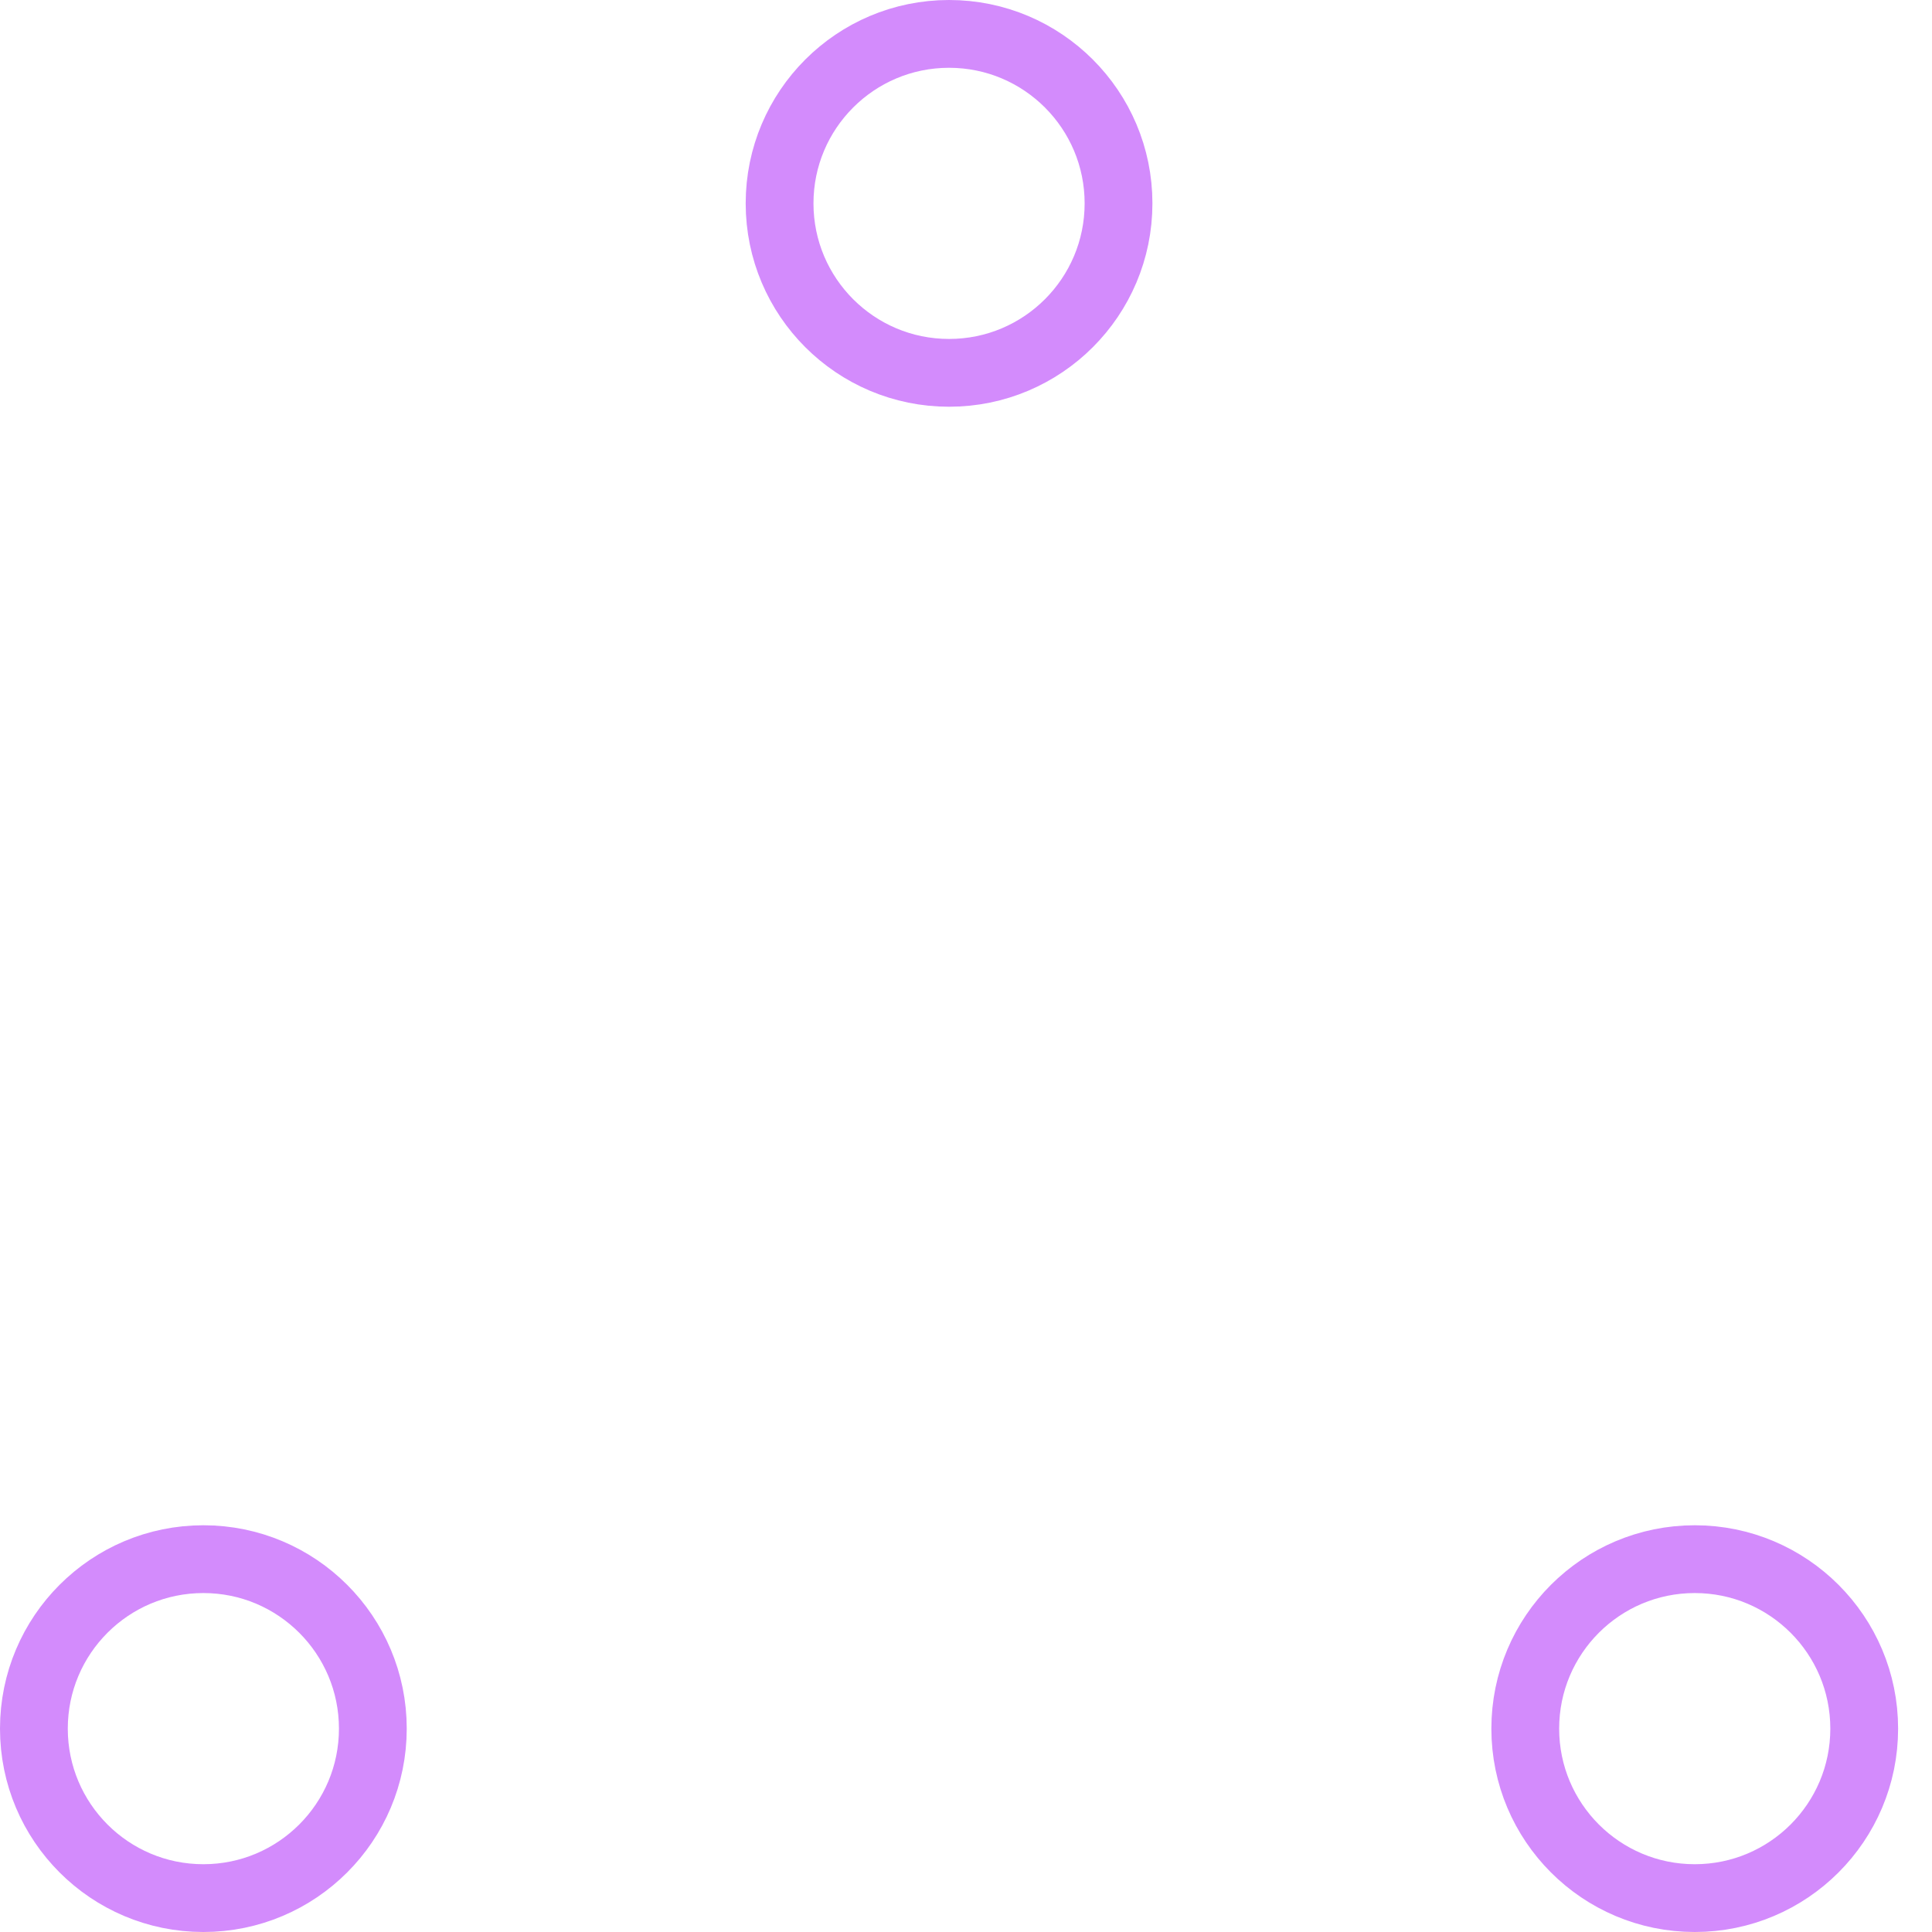
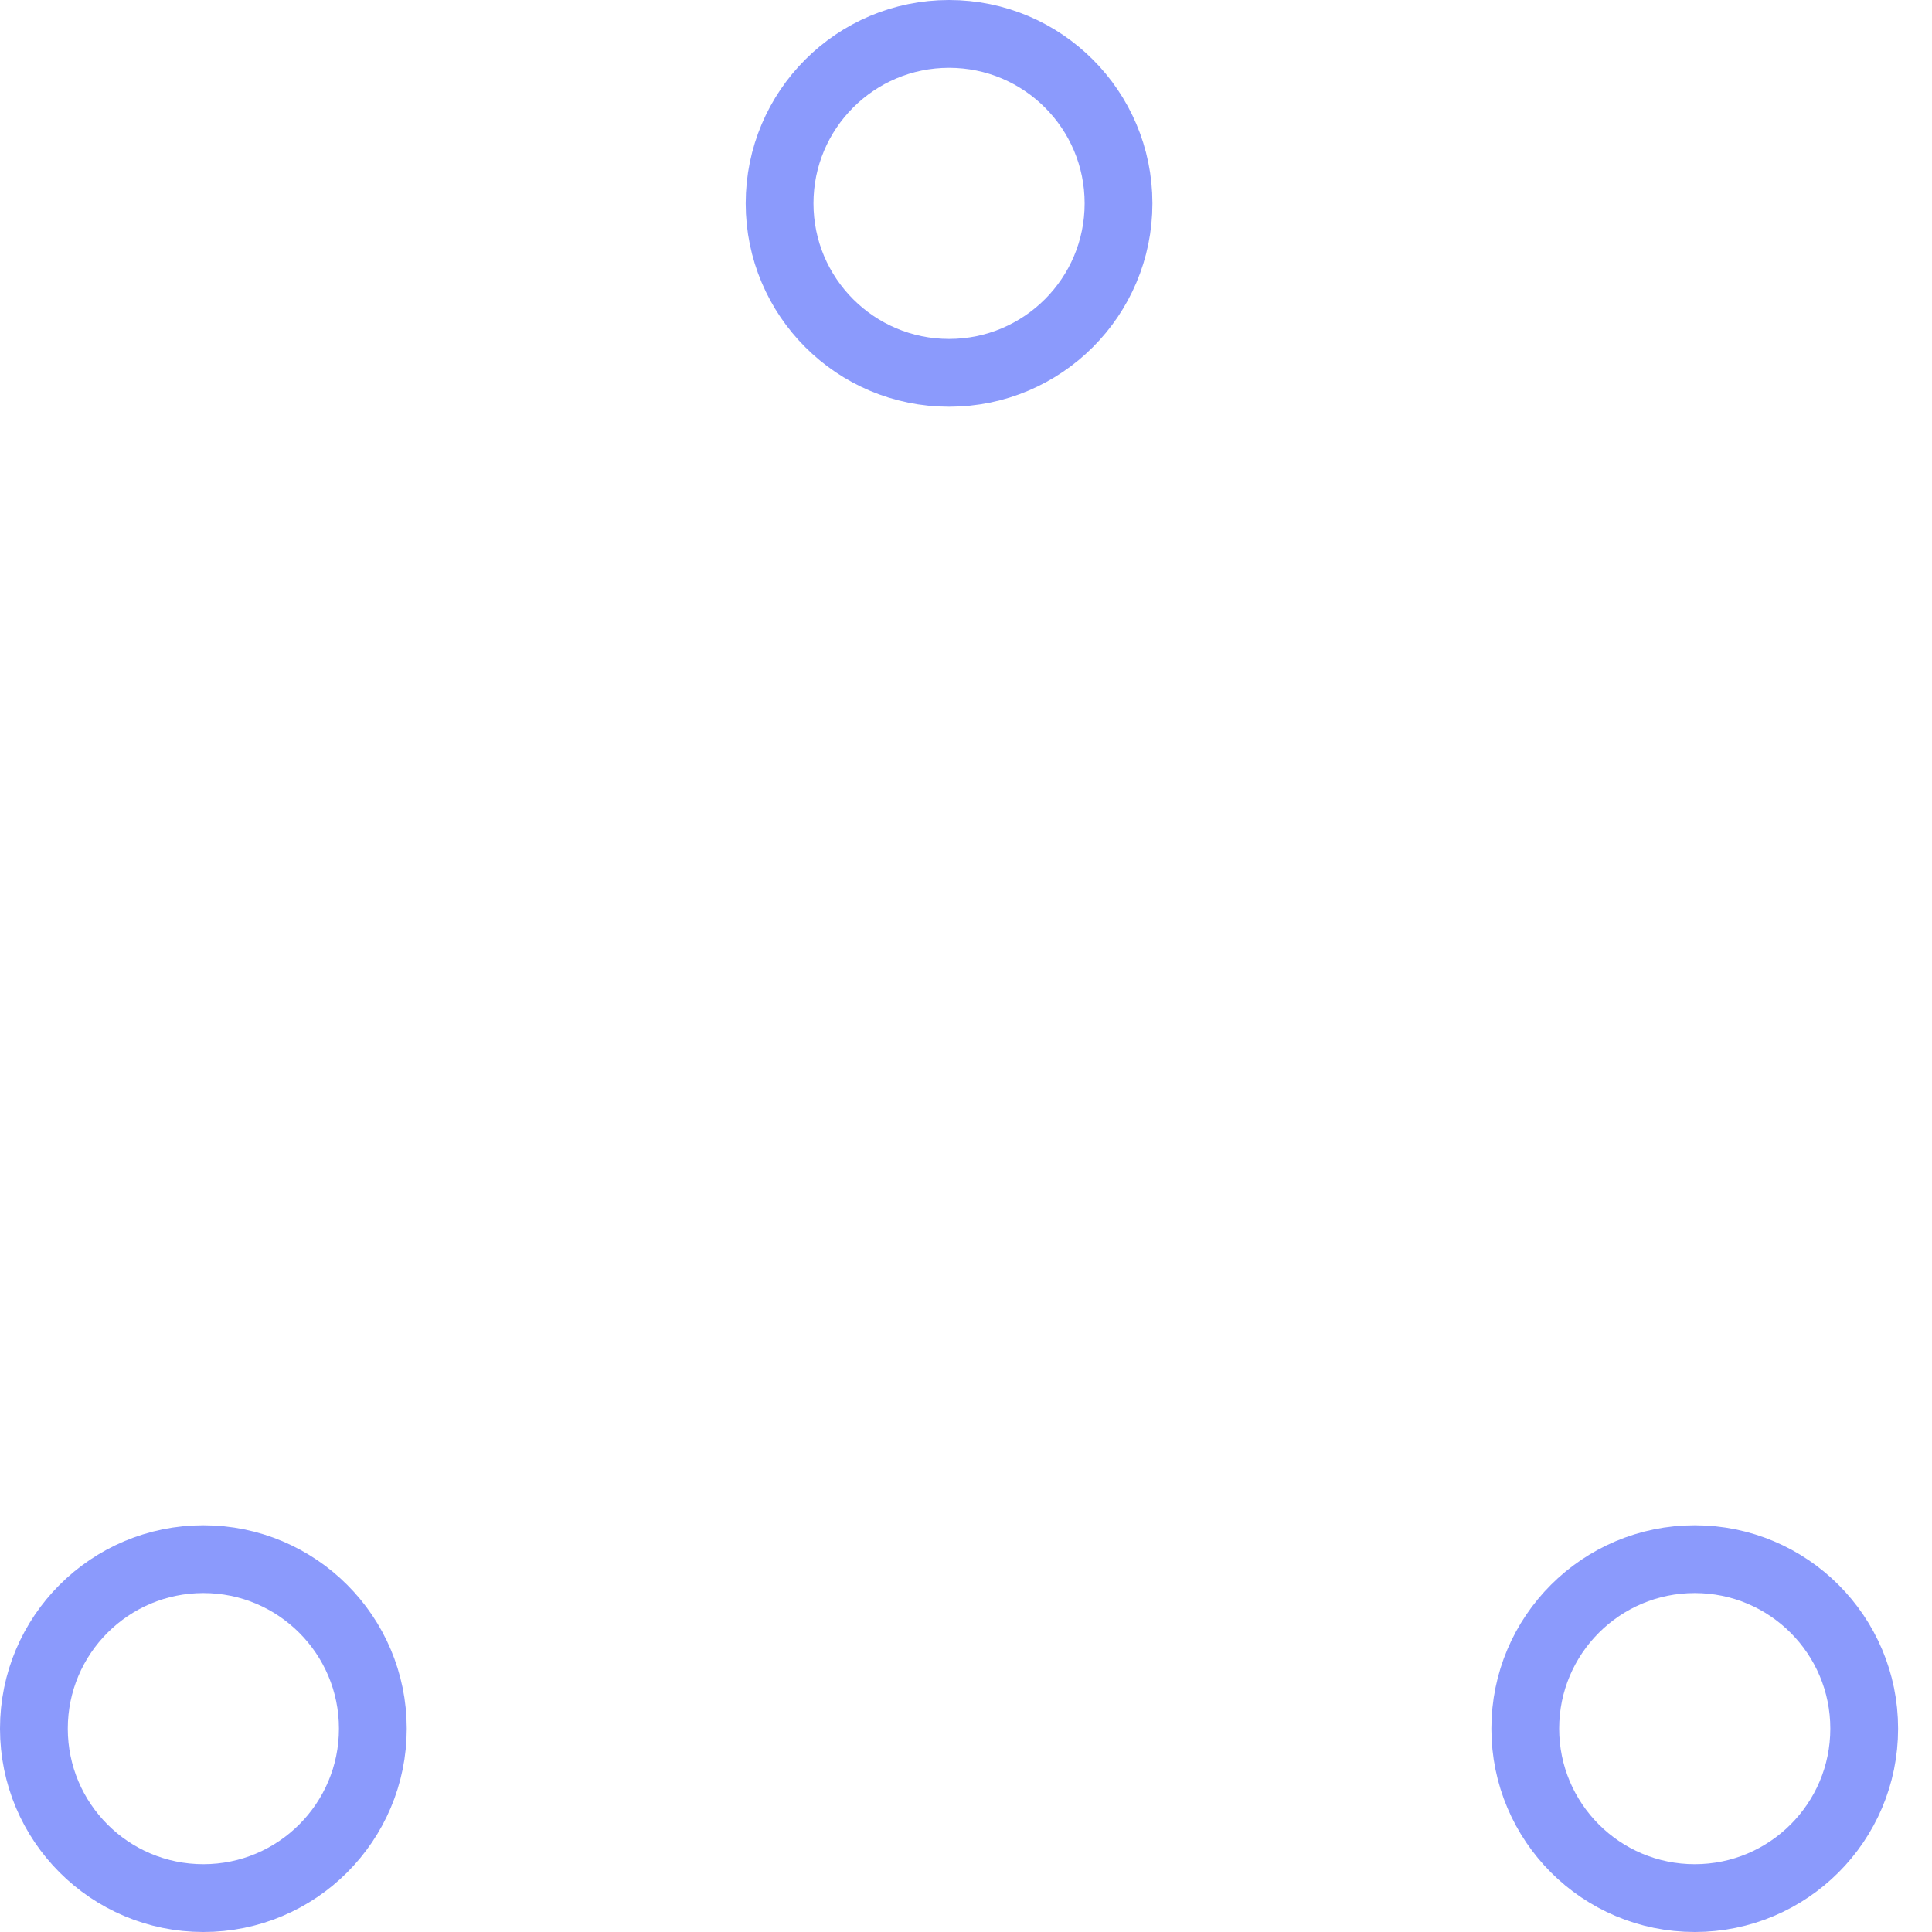
- <svg xmlns="http://www.w3.org/2000/svg" width="80" height="80" viewBox="0 0 57 57" stroke="#d38bfc">
+ <svg xmlns="http://www.w3.org/2000/svg" width="80" height="80" viewBox="0 0 57 57" stroke="#8b9afc">
  <g fill="none" fill-rule="evenodd">
    <g transform="translate(1 1)" stroke-width="2">
      <circle cx="5" cy="50" r="5">
        <animate attributeName="cy" begin="0s" dur="2.2s" values="50;5;50;50" calcMode="linear" repeatCount="indefinite" />
        <animate attributeName="cx" begin="0s" dur="2.2s" values="5;27;49;5" calcMode="linear" repeatCount="indefinite" />
      </circle>
      <circle cx="27" cy="5" r="5">
        <animate attributeName="cy" begin="0s" dur="2.2s" from="5" to="5" values="5;50;50;5" calcMode="linear" repeatCount="indefinite" />
        <animate attributeName="cx" begin="0s" dur="2.2s" from="27" to="27" values="27;49;5;27" calcMode="linear" repeatCount="indefinite" />
      </circle>
      <circle cx="49" cy="50" r="5">
        <animate attributeName="cy" begin="0s" dur="2.2s" values="50;50;5;50" calcMode="linear" repeatCount="indefinite" />
        <animate attributeName="cx" from="49" to="49" begin="0s" dur="2.2s" values="49;5;27;49" calcMode="linear" repeatCount="indefinite" />
      </circle>
    </g>
  </g>
</svg>
